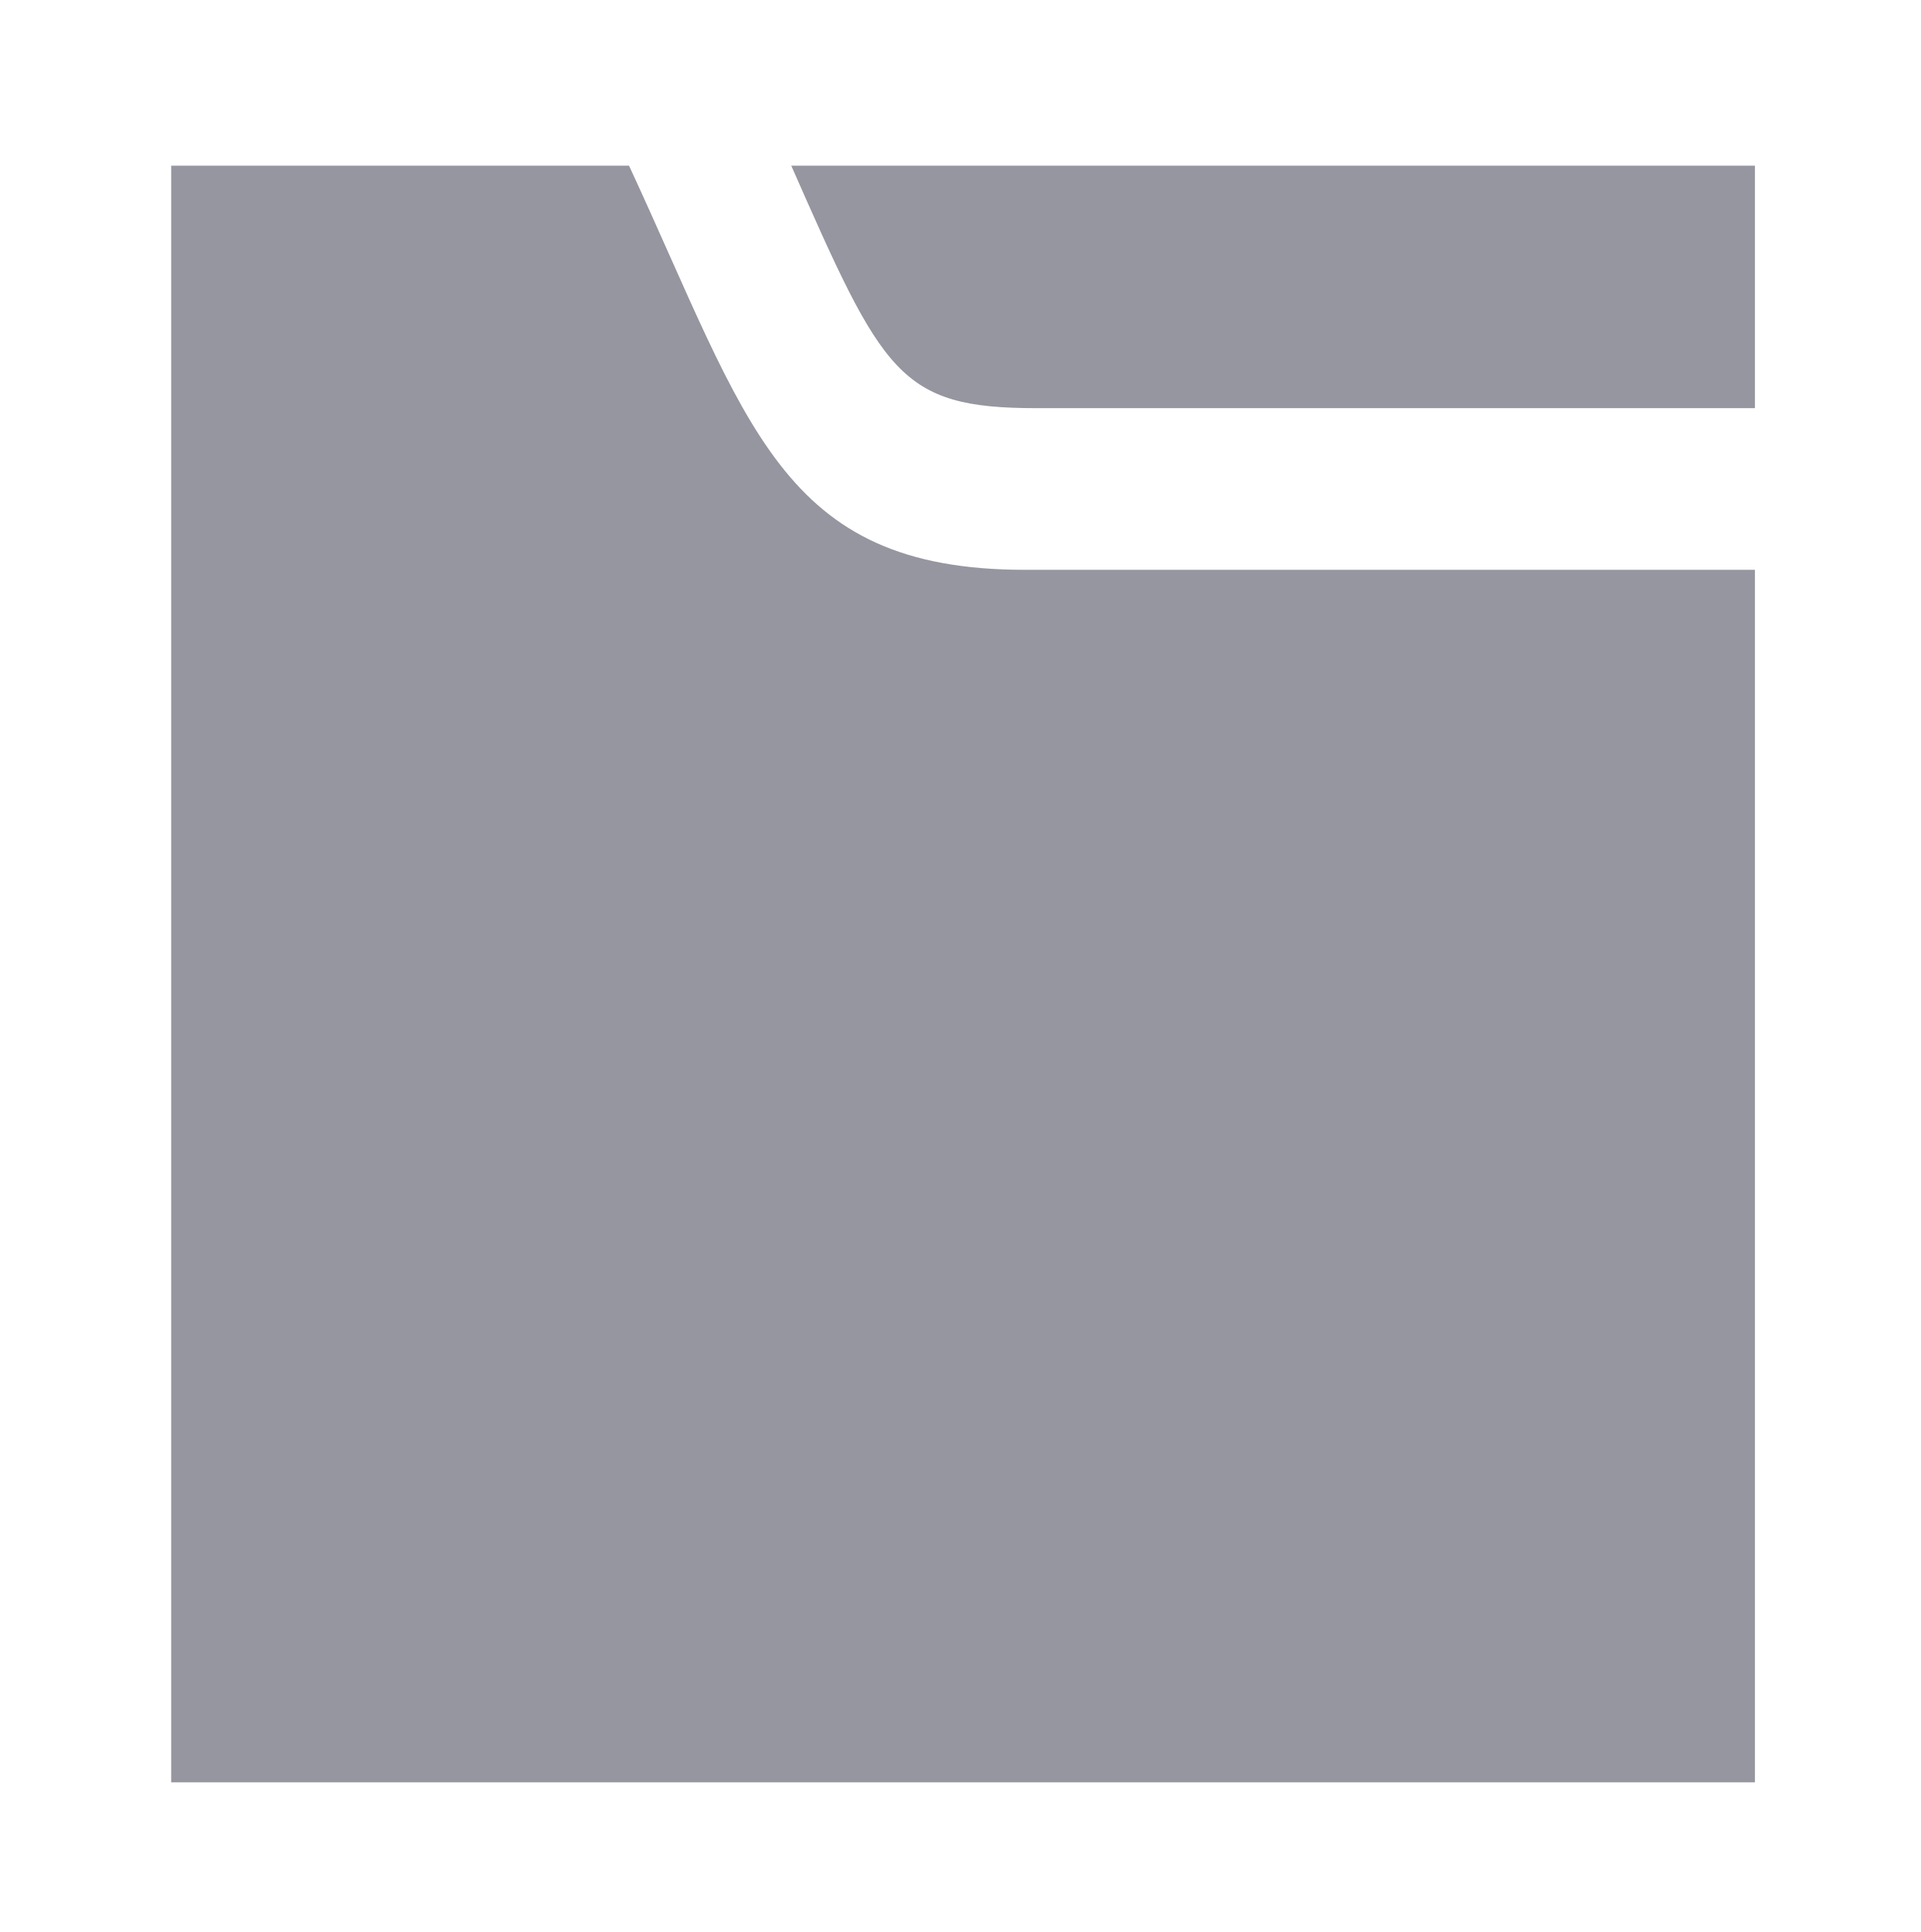
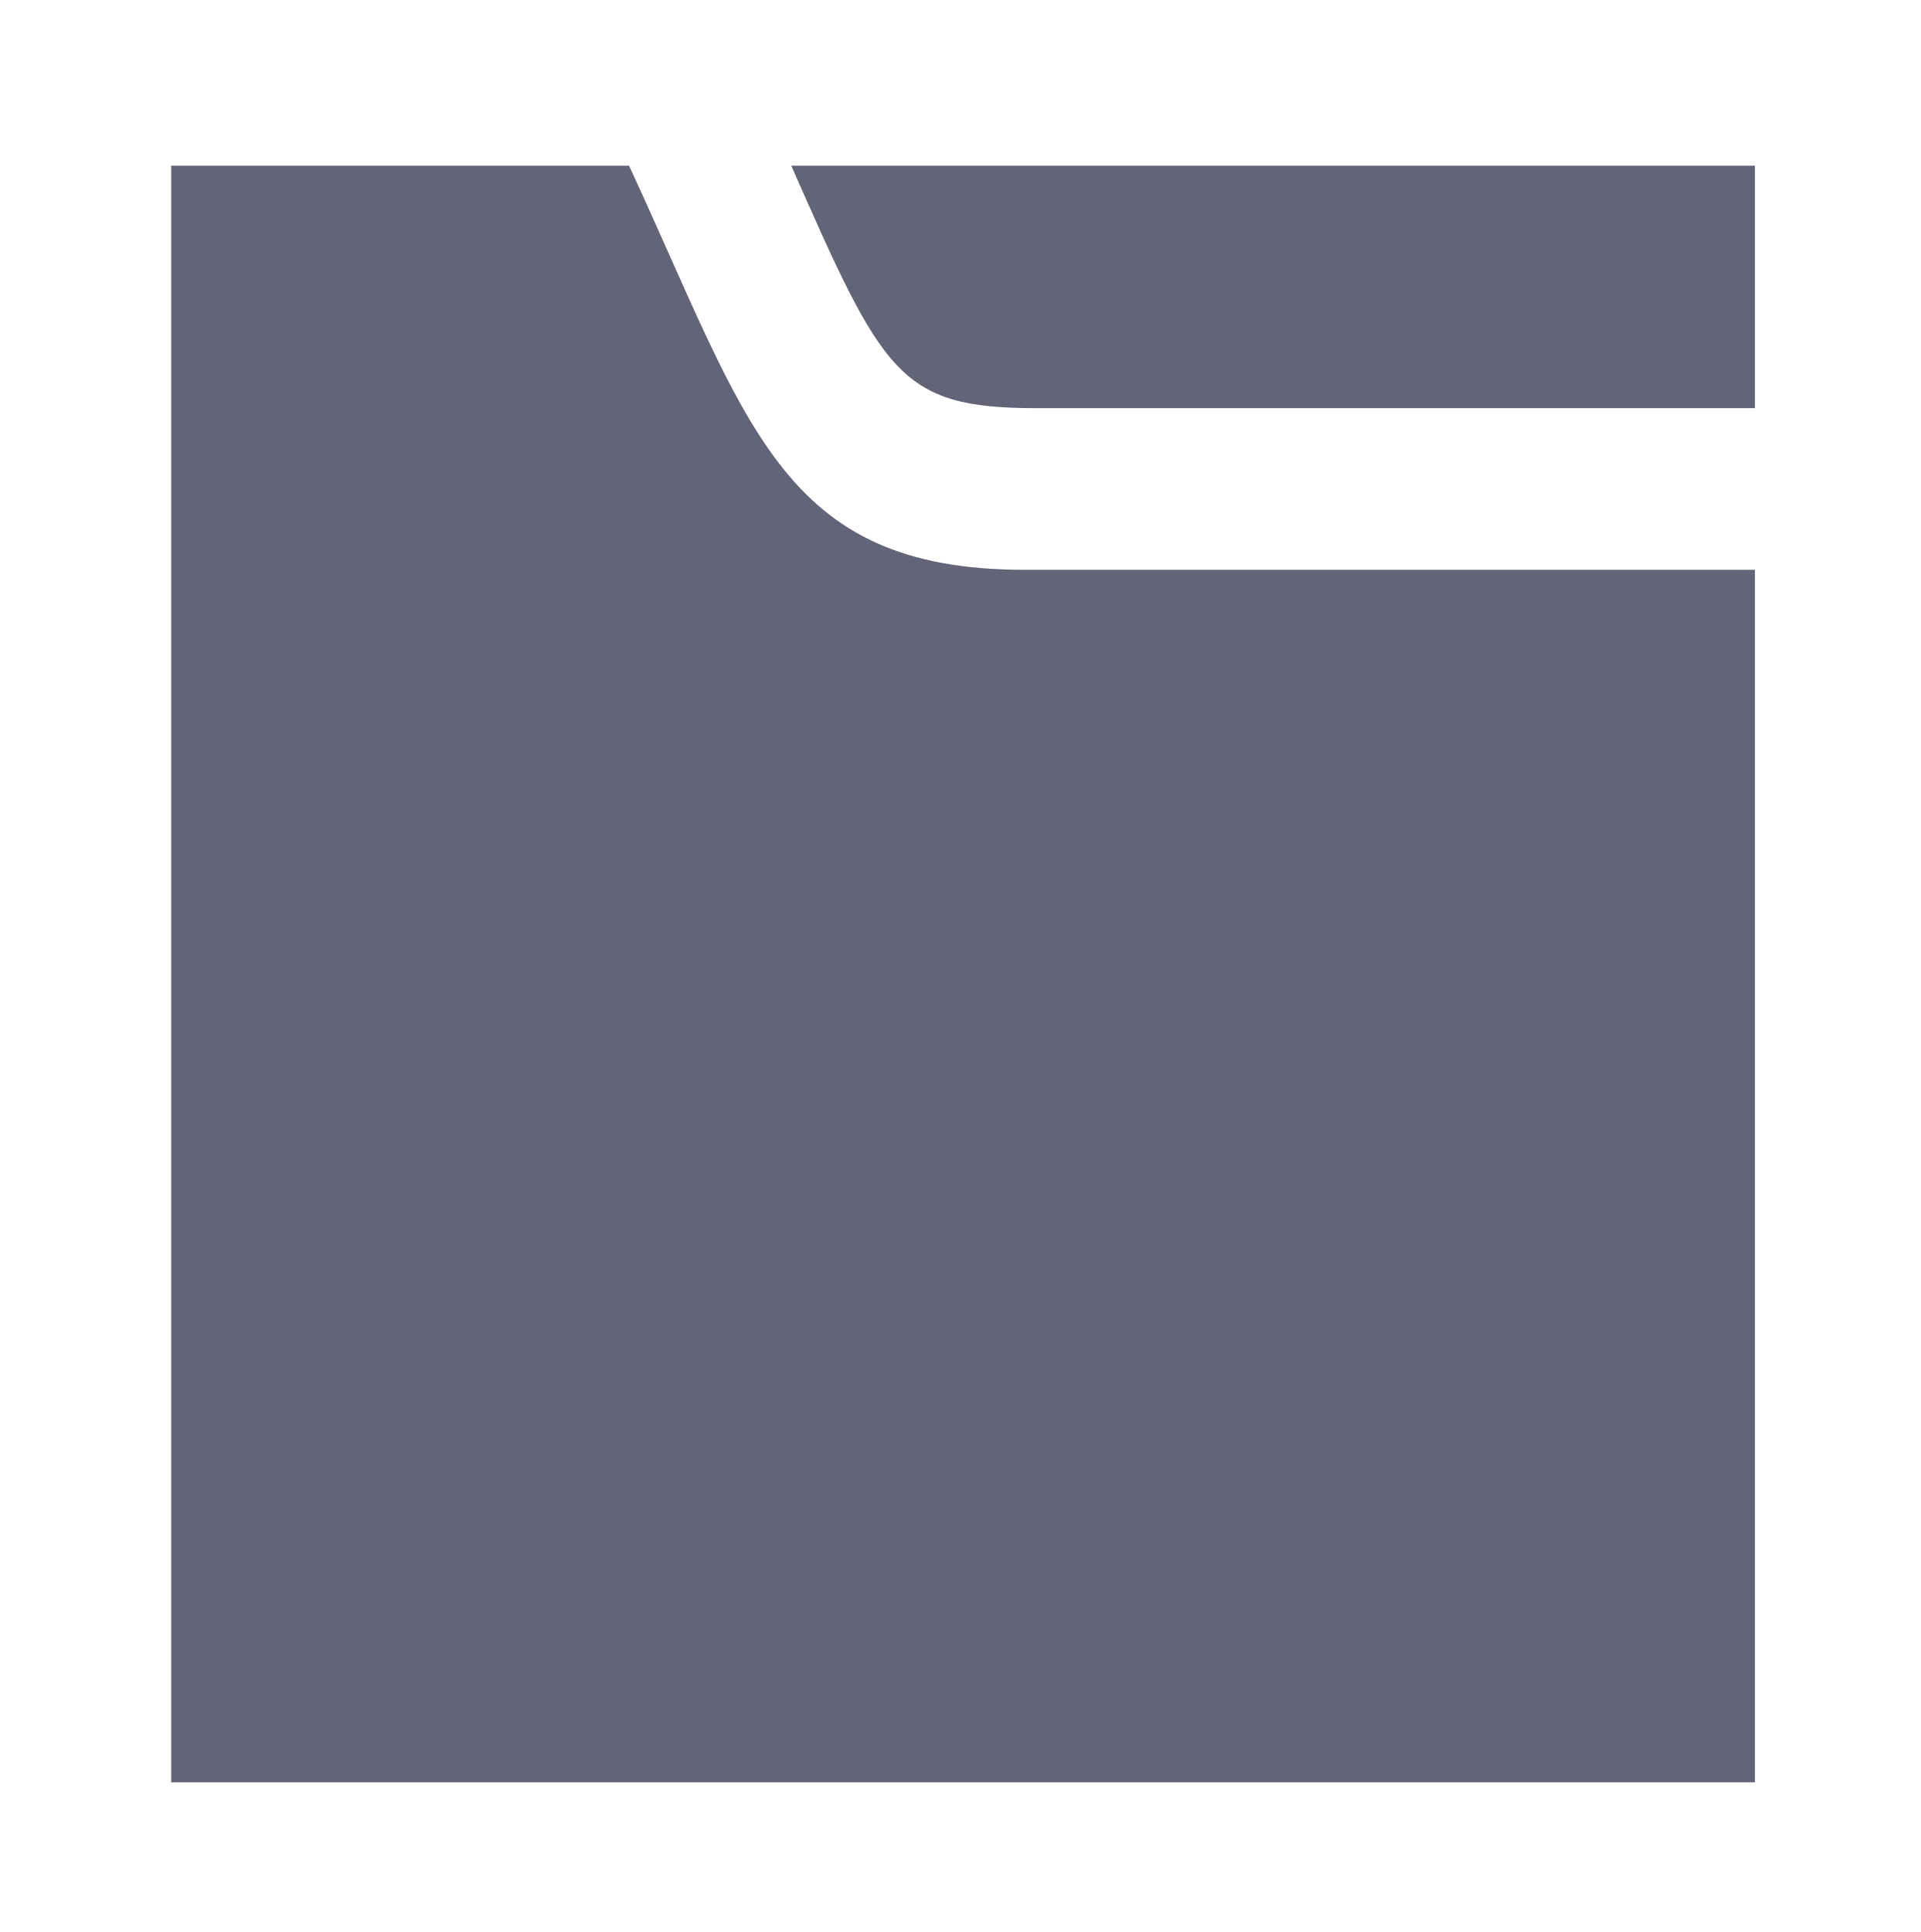
<svg xmlns="http://www.w3.org/2000/svg" data-name="Layer 1" id="Layer_1" viewBox="0 0 60.41 60.759" version="1.1" width="60.41" height="60.759">
  <defs id="defs1">
    <style id="style1">.cls-1{fill:#757575;}.cls-2{fill:#bdbdbd;}.cls-3{fill:#f5f5f5;}</style>
  </defs>
-   <path d="M 55.196,17.92 V 56.052 H 5.384 V 5.21 H 19.784 C 23.545,13.314 24.518,17.92 32.237,17.92 Z M 32.592,12.836 H 55.196 V 5.21 H 24.886 c 2.885,6.543 3.383,7.626 7.706,7.626 z" id="path1" style="fill:#9696a0;fill-opacity:1;stroke:none;stroke-width:1.5;stroke-dasharray:none;stroke-opacity:1" />
+   <path d="M 55.196,17.92 V 56.052 H 5.384 V 5.21 H 19.784 C 23.545,13.314 24.518,17.92 32.237,17.92 Z M 32.592,12.836 H 55.196 V 5.21 H 24.886 c 2.885,6.543 3.383,7.626 7.706,7.626 z" id="path1" style="fill:#646478;fill-opacity:1;stroke:none;stroke-width:1.5;stroke-dasharray:none;stroke-opacity:1" />
</svg>
